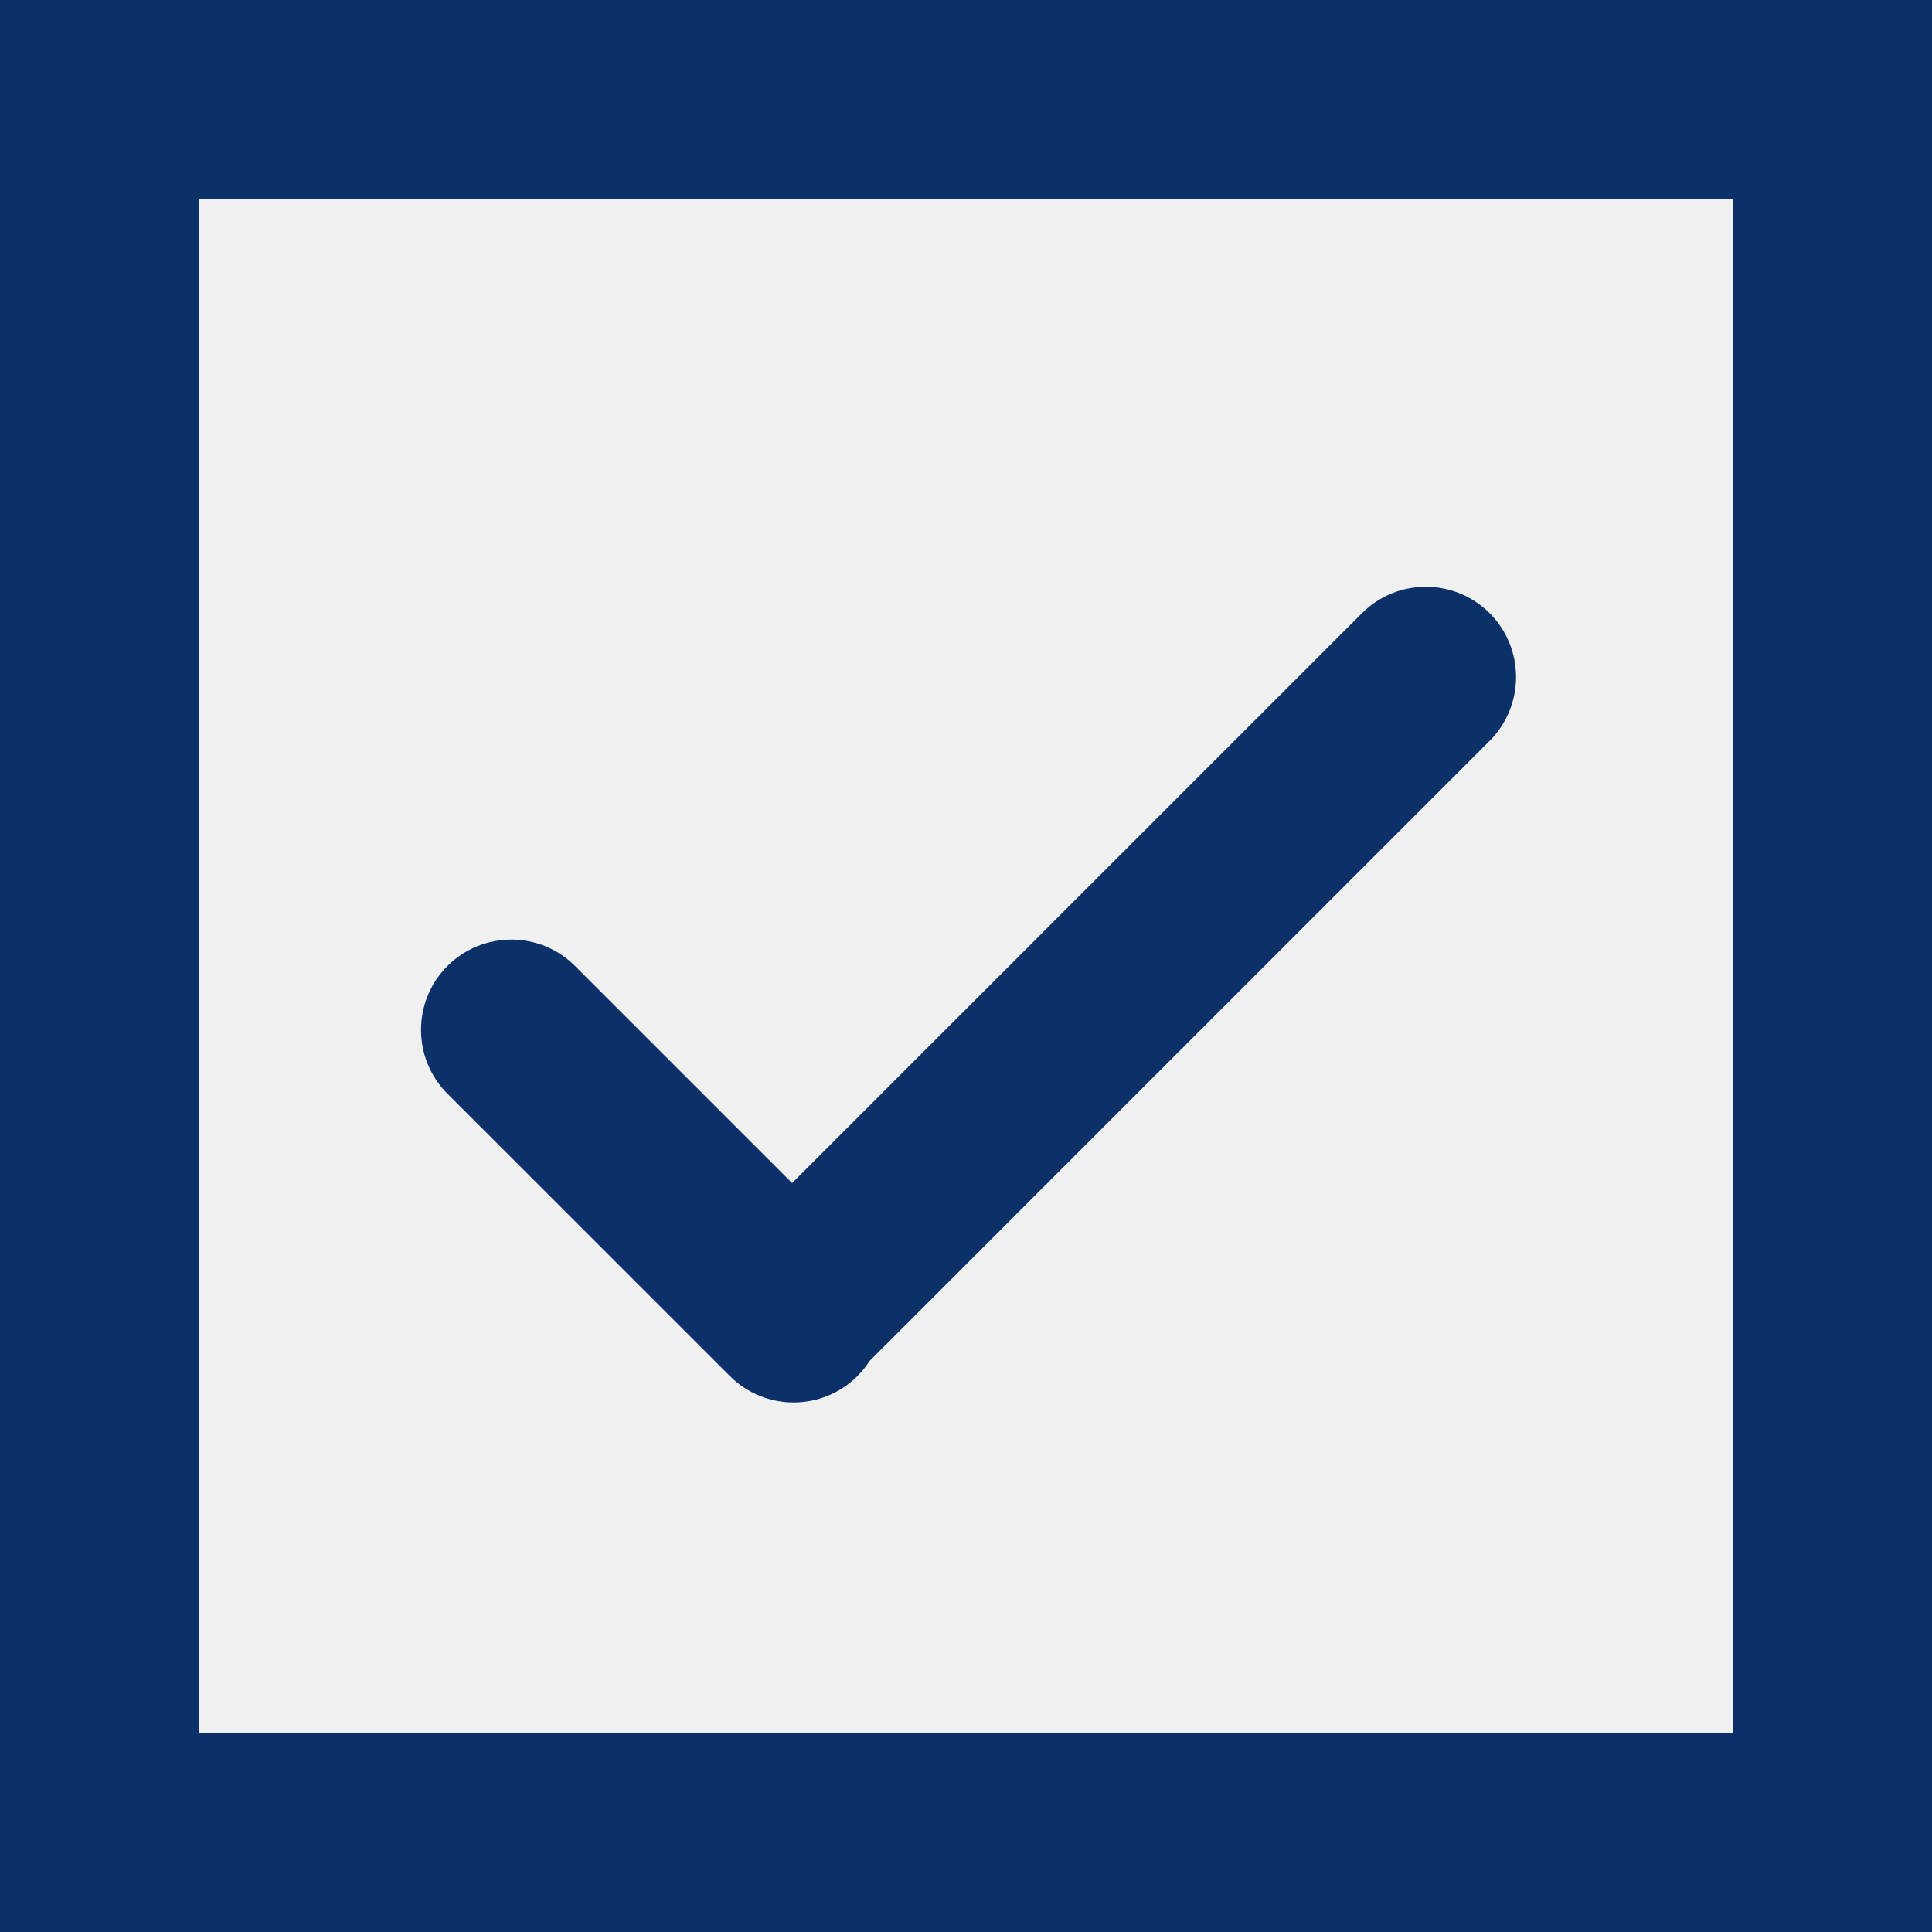
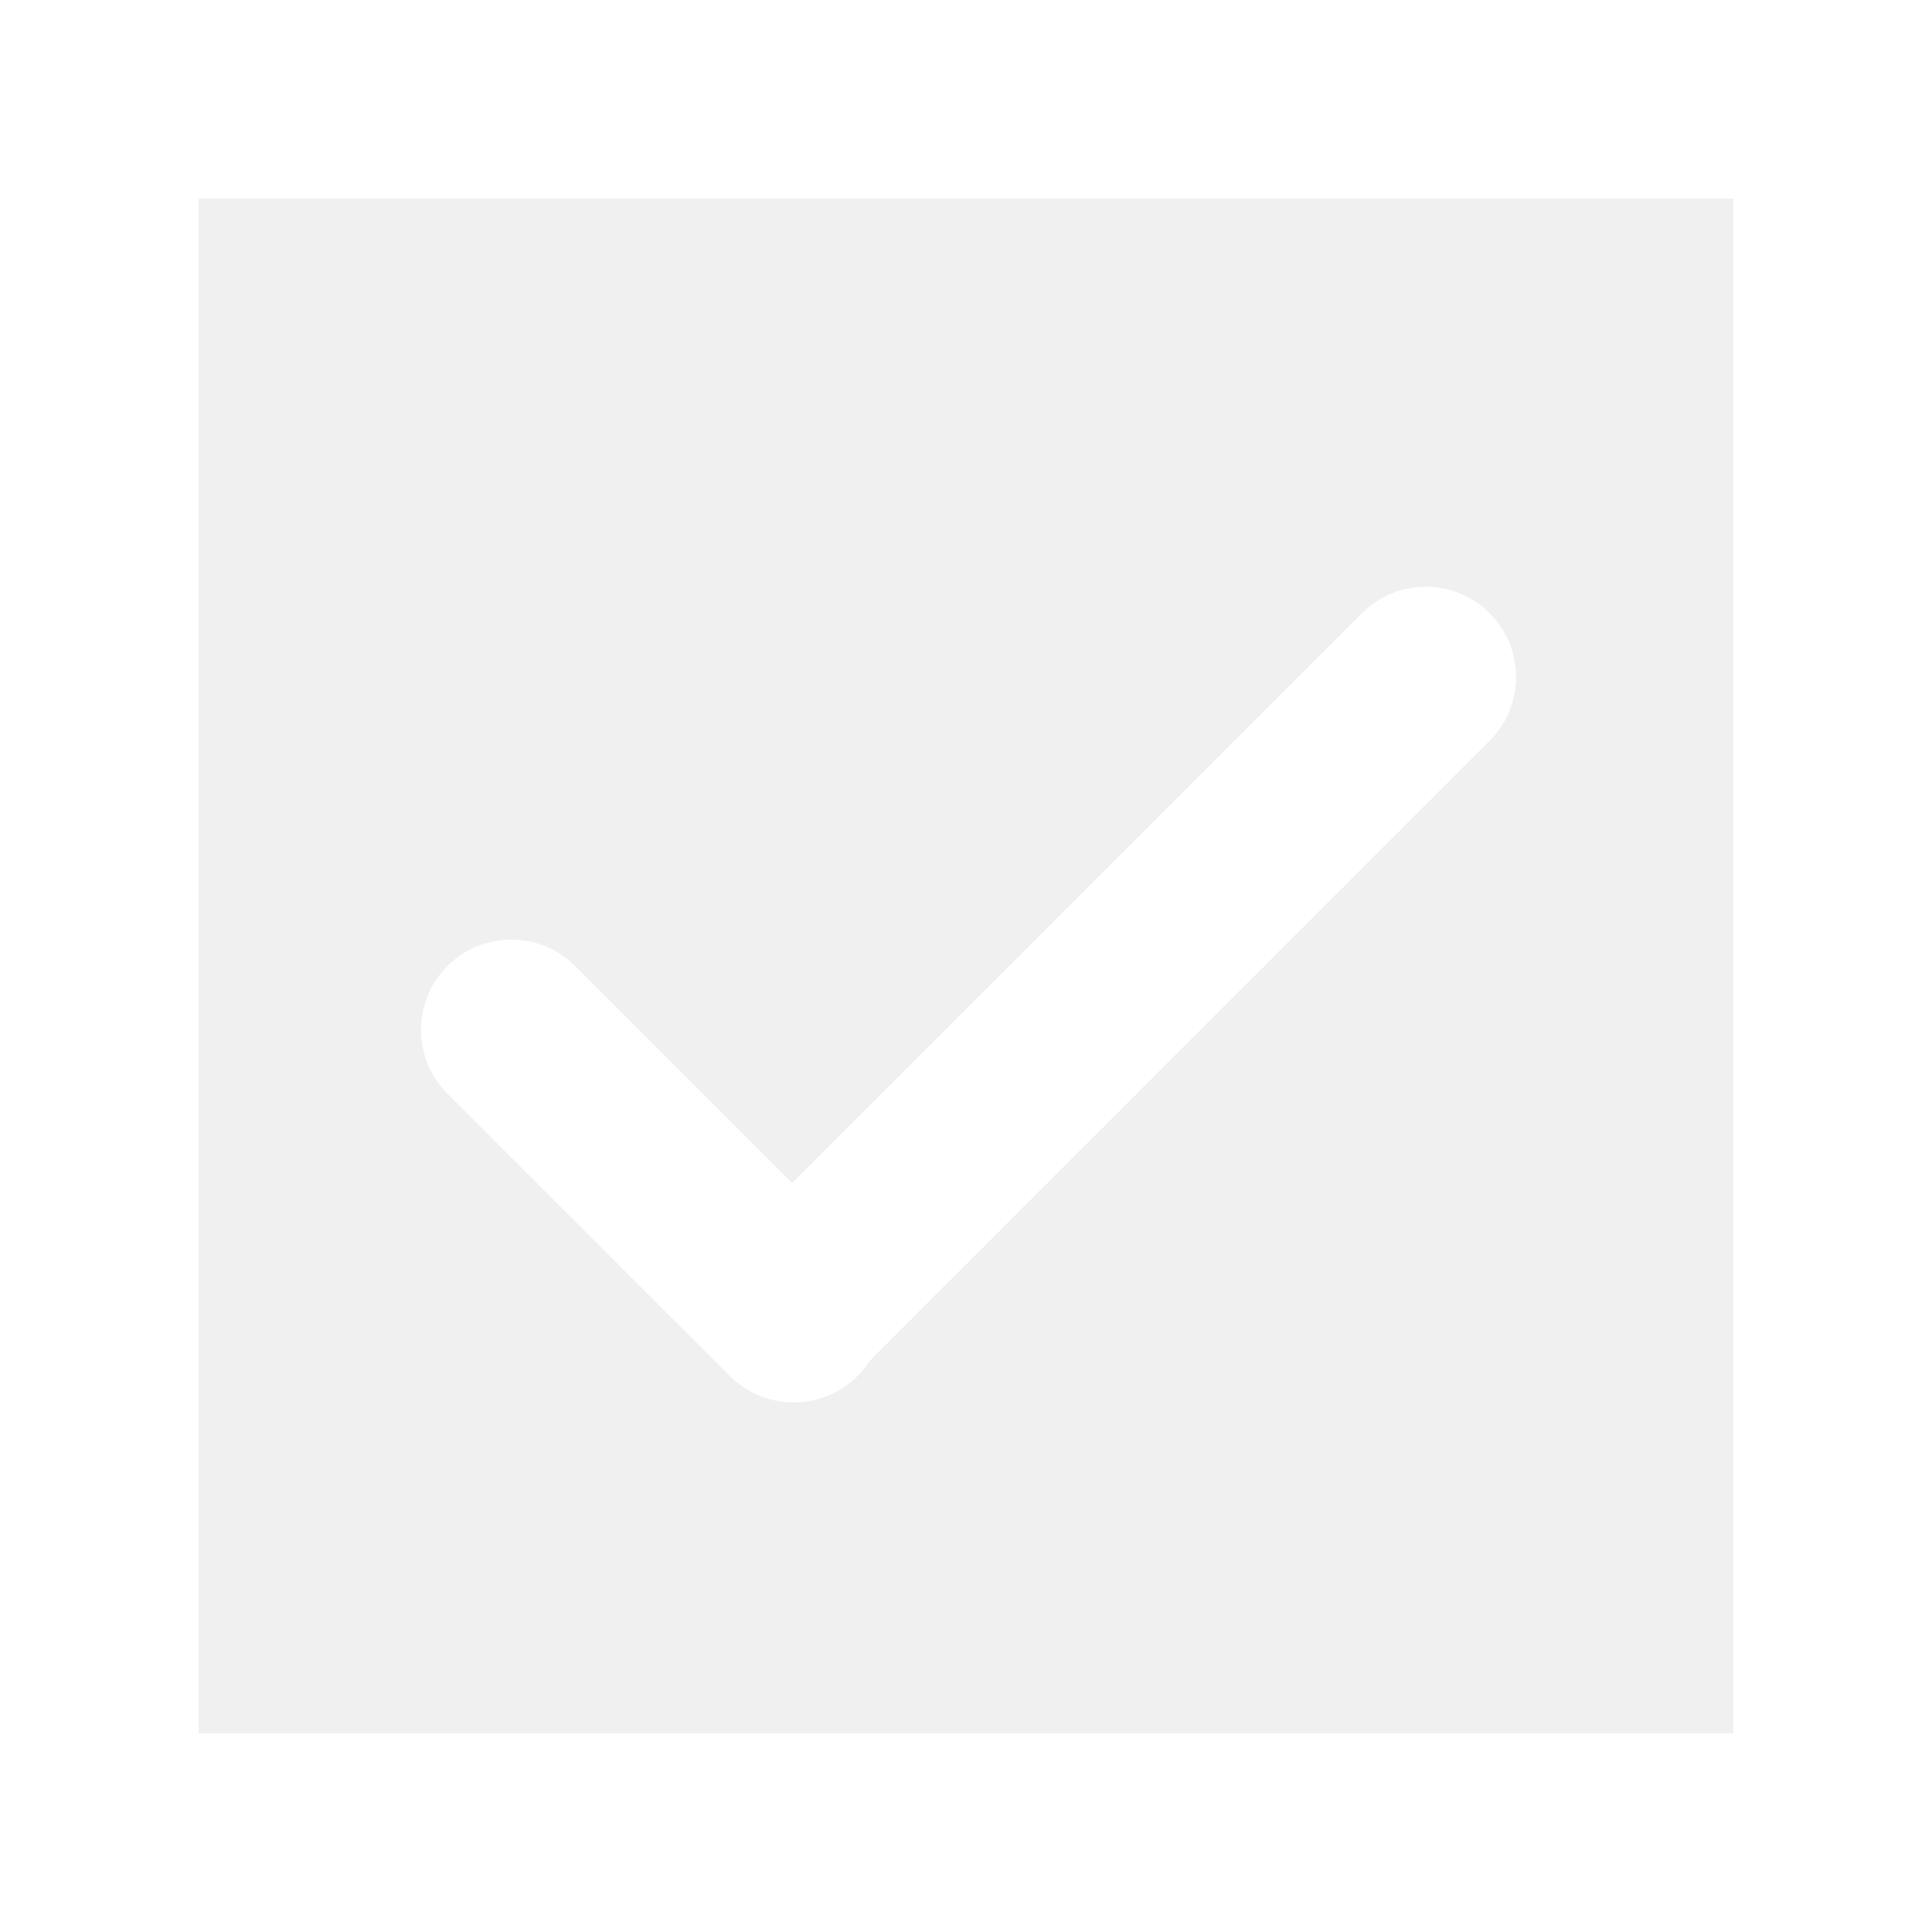
<svg xmlns="http://www.w3.org/2000/svg" width="35" height="35" viewBox="0 0 35 35" fill="none">
  <g clip-path="url(#clip0_41_468)">
-     <path d="M35 35H0V0H35V35ZM3.598 31.402H31.402V3.598H3.598V31.402Z" fill="#0B3168" />
-     <path d="M8.106 17.5C8.744 16.862 9.781 16.862 10.418 17.5L14.35 21.432L24.674 11.108C25.311 10.47 26.348 10.47 26.986 11.108C27.624 11.746 27.624 12.783 26.986 13.421L15.754 24.654C15.691 24.752 15.619 24.843 15.534 24.928C14.896 25.566 13.86 25.566 13.222 24.928L8.106 19.813C7.468 19.175 7.468 18.138 8.106 17.5Z" fill="#0B3168" />
+     <path d="M35 35H0V0H35V35ZM3.598 31.402H31.402V3.598H3.598V31.402Z" fill="white" />
+     <path d="M8.106 17.5C8.744 16.862 9.781 16.862 10.418 17.5L14.35 21.432L24.674 11.108C25.311 10.47 26.348 10.47 26.986 11.108C27.624 11.746 27.624 12.783 26.986 13.421L15.754 24.654C15.691 24.752 15.619 24.843 15.534 24.928C14.896 25.566 13.86 25.566 13.222 24.928L8.106 19.813C7.468 19.175 7.468 18.138 8.106 17.5Z" fill="white" />
  </g>
  <defs>
    <clipPath id="clip0_41_468">
-       <rect width="35" height="35" fill="white" />
+       <rect width="35" height="35" fill="#0B3168" />
    </clipPath>
  </defs>
</svg>
